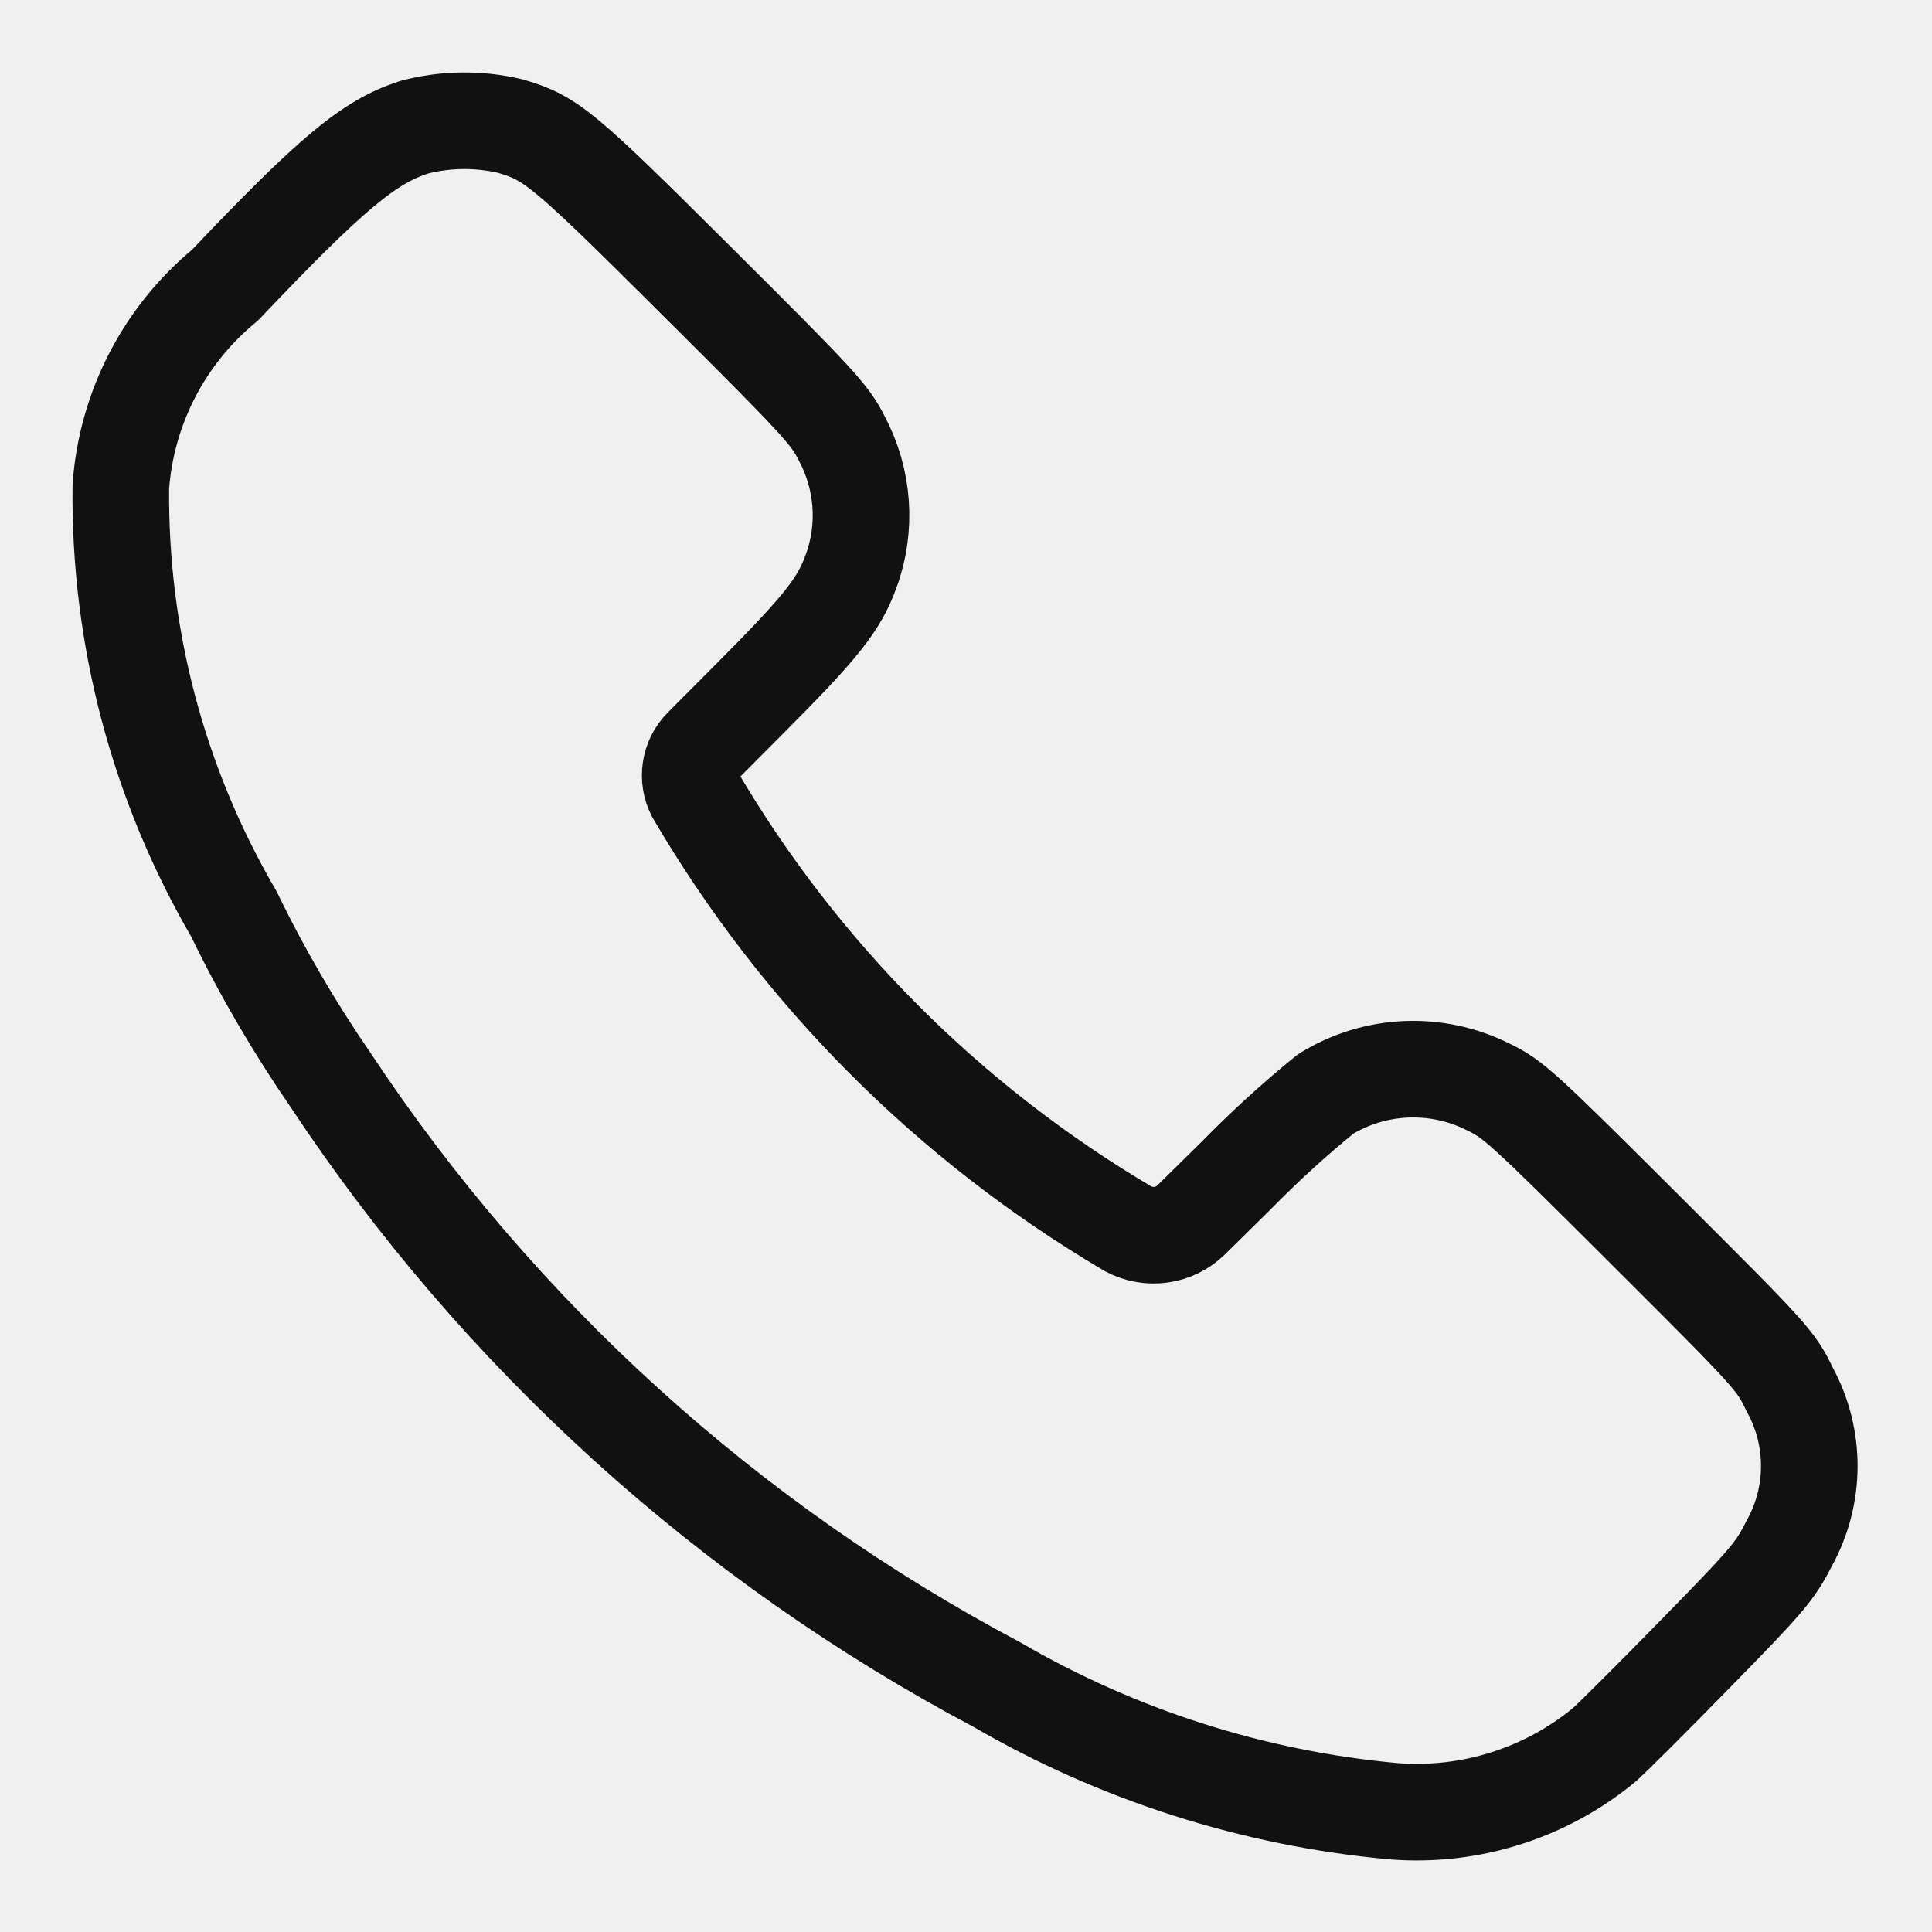
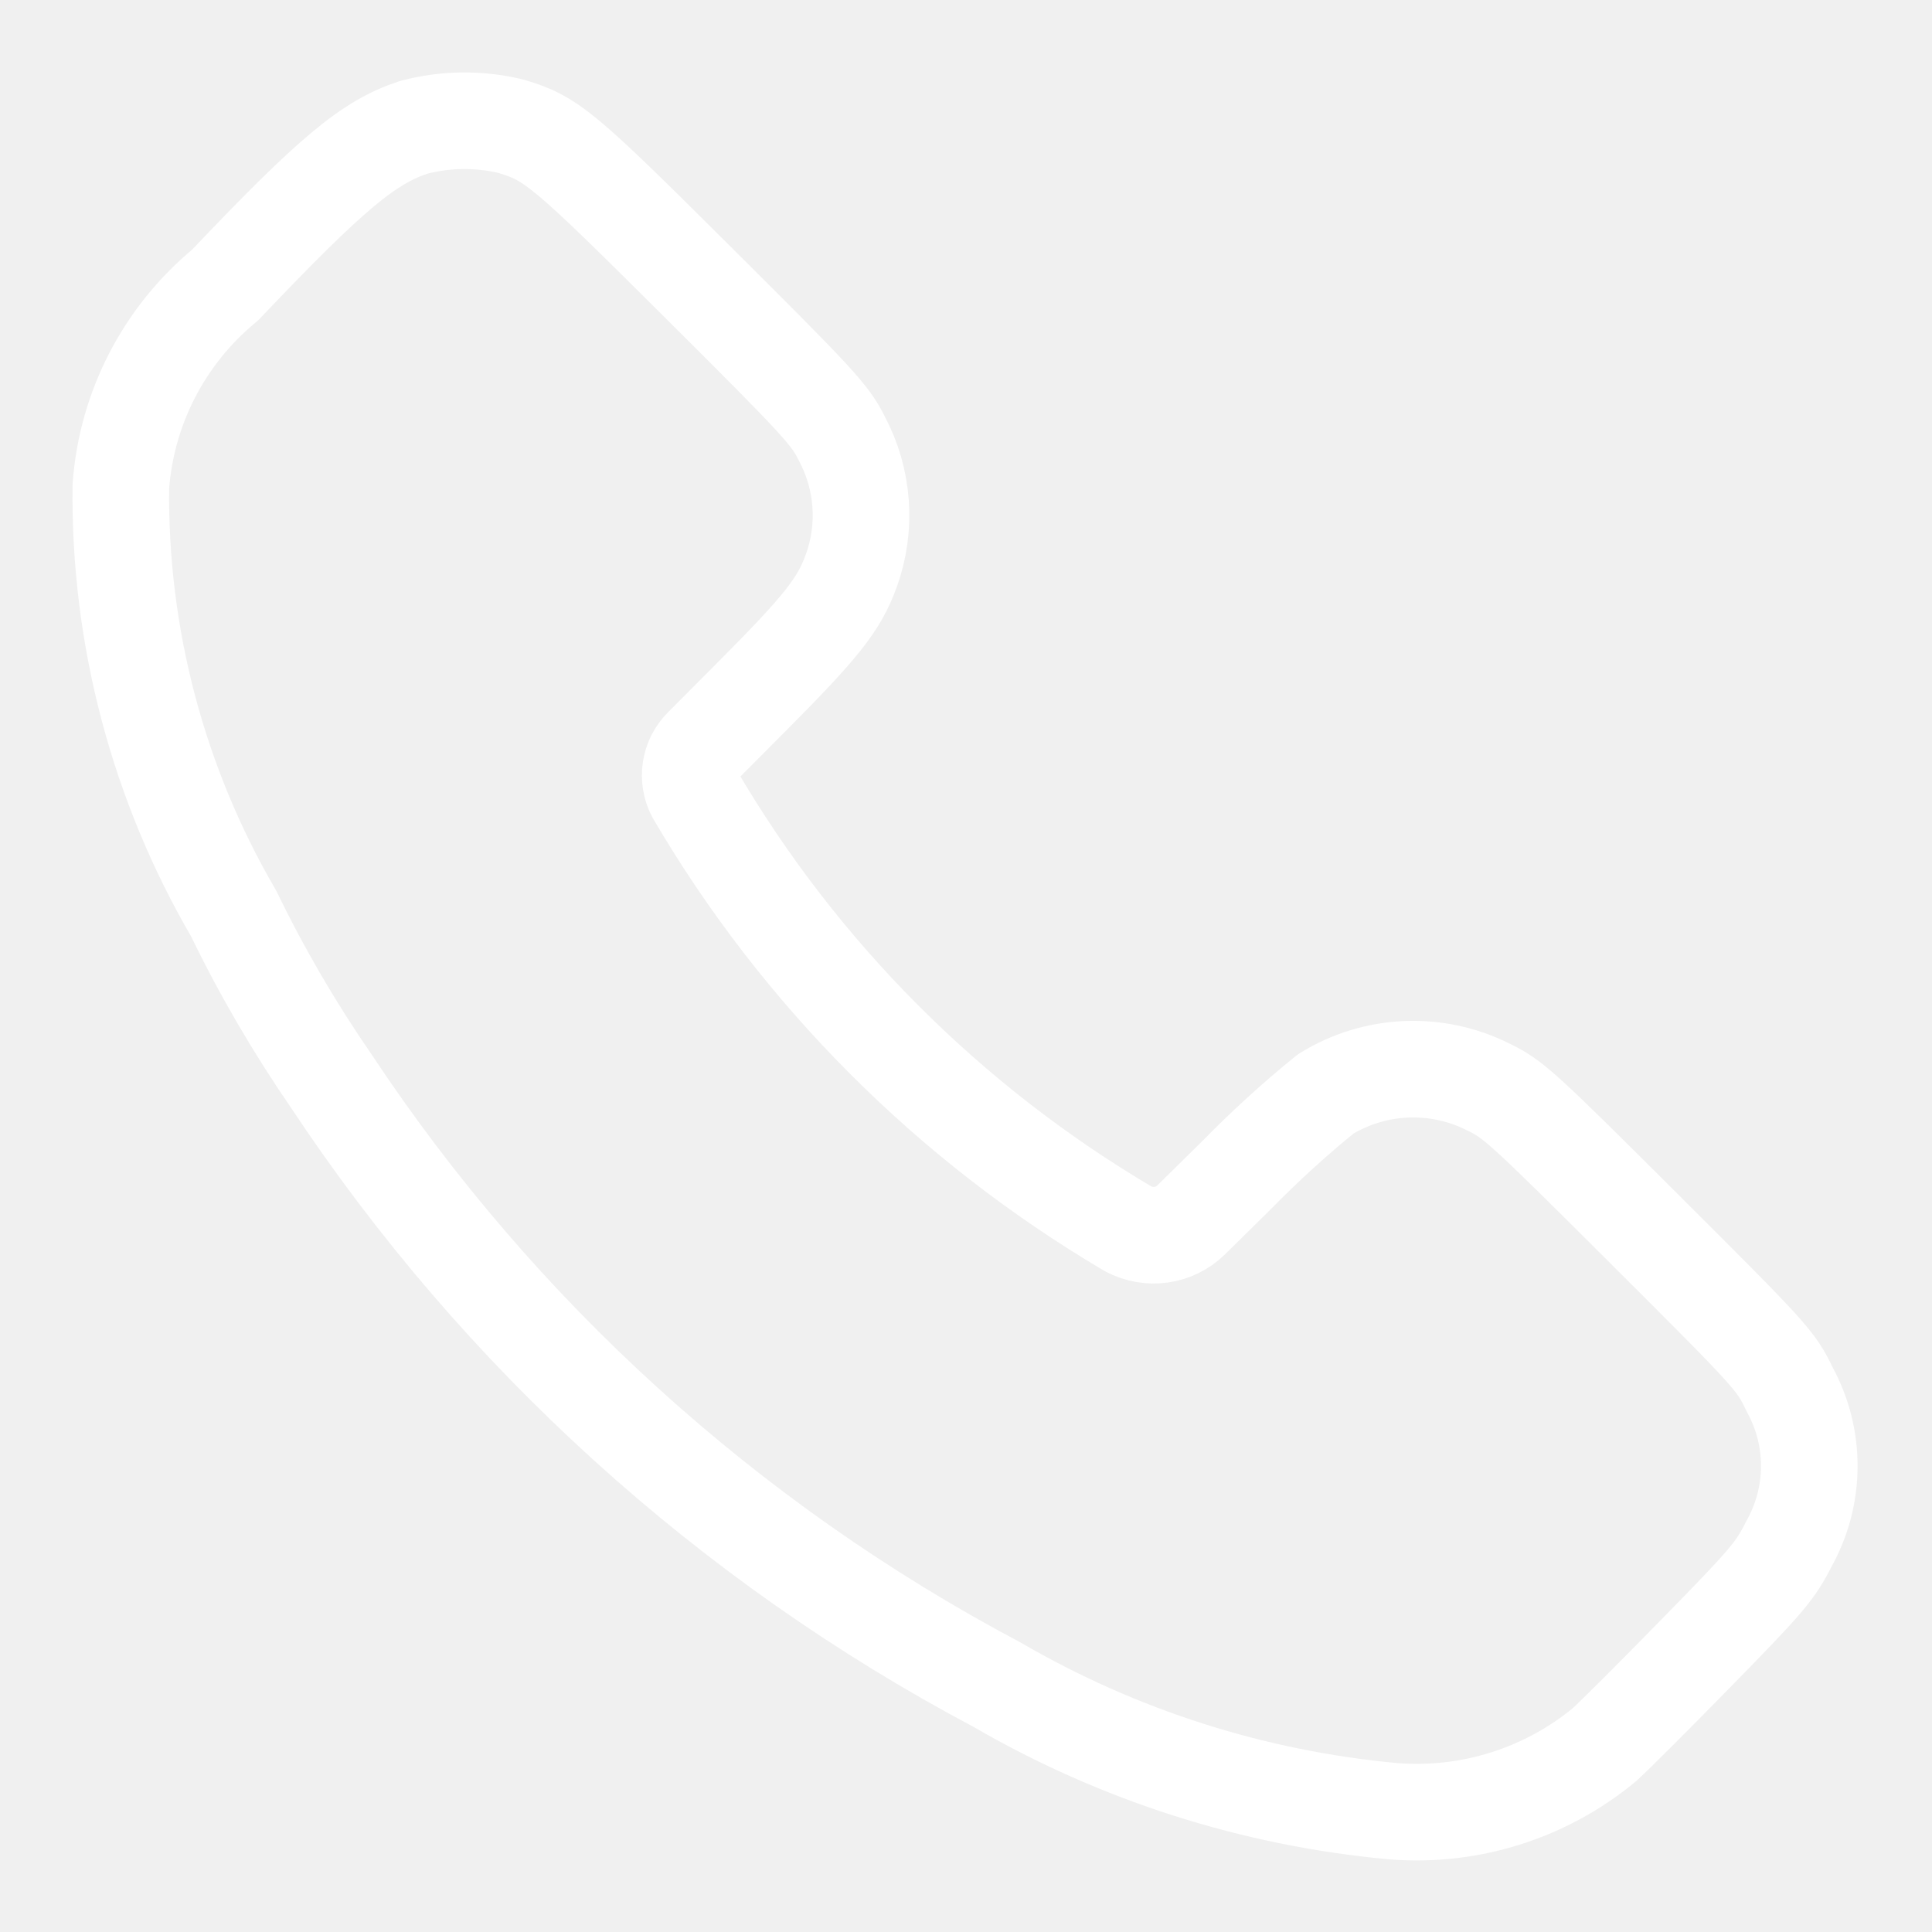
<svg xmlns="http://www.w3.org/2000/svg" width="20" height="20" viewBox="0 0 20 20" fill="none">
-   <path fill-rule="evenodd" clip-rule="evenodd" d="M2.329 2.952C3.429 1.794 3.818 1.469 4.287 1.317C4.611 1.232 4.951 1.228 5.278 1.304C5.708 1.429 5.822 1.524 7.232 2.929C8.471 4.162 8.594 4.296 8.713 4.537C8.94 4.961 8.976 5.461 8.811 5.912C8.686 6.256 8.508 6.484 7.757 7.237L7.267 7.729C7.138 7.859 7.108 8.058 7.192 8.221C8.28 10.079 9.825 11.627 11.679 12.721C11.893 12.835 12.156 12.799 12.329 12.63L12.8 12.166C13.092 11.868 13.4 11.586 13.724 11.324C14.233 11.011 14.867 10.983 15.402 11.25C15.663 11.375 15.749 11.452 17.027 12.727C18.344 14.041 18.382 14.082 18.527 14.384C18.8 14.882 18.797 15.486 18.519 15.982C18.378 16.262 18.292 16.364 17.55 17.121C17.103 17.579 16.682 17.996 16.614 18.057C16.003 18.564 15.218 18.812 14.427 18.75C12.979 18.618 11.577 18.17 10.32 17.439C7.537 15.964 5.167 13.815 3.428 11.189C3.049 10.639 2.712 10.062 2.421 9.461C1.638 8.119 1.233 6.59 1.251 5.036C1.31 4.223 1.7 3.47 2.329 2.952Z" stroke="#111111" stroke-linecap="round" stroke-linejoin="round" />
+   <path fill-rule="evenodd" clip-rule="evenodd" d="M2.329 2.952C3.429 1.794 3.818 1.469 4.287 1.317C4.611 1.232 4.951 1.228 5.278 1.304C5.708 1.429 5.822 1.524 7.232 2.929C8.471 4.162 8.594 4.296 8.713 4.537C8.94 4.961 8.976 5.461 8.811 5.912C8.686 6.256 8.508 6.484 7.757 7.237L7.267 7.729C7.138 7.859 7.108 8.058 7.192 8.221C8.28 10.079 9.825 11.627 11.679 12.721C11.893 12.835 12.156 12.799 12.329 12.63L12.8 12.166C13.092 11.868 13.4 11.586 13.724 11.324C14.233 11.011 14.867 10.983 15.402 11.25C15.663 11.375 15.749 11.452 17.027 12.727C18.344 14.041 18.382 14.082 18.527 14.384C18.8 14.882 18.797 15.486 18.519 15.982C18.378 16.262 18.292 16.364 17.55 17.121C17.103 17.579 16.682 17.996 16.614 18.057C16.003 18.564 15.218 18.812 14.427 18.75C12.979 18.618 11.577 18.17 10.32 17.439C7.537 15.964 5.167 13.815 3.428 11.189C3.049 10.639 2.712 10.062 2.421 9.461C1.638 8.119 1.233 6.59 1.251 5.036C1.31 4.223 1.7 3.47 2.329 2.952Z" stroke="#fff" stroke-linecap="round" stroke-linejoin="round" />
</svg>
